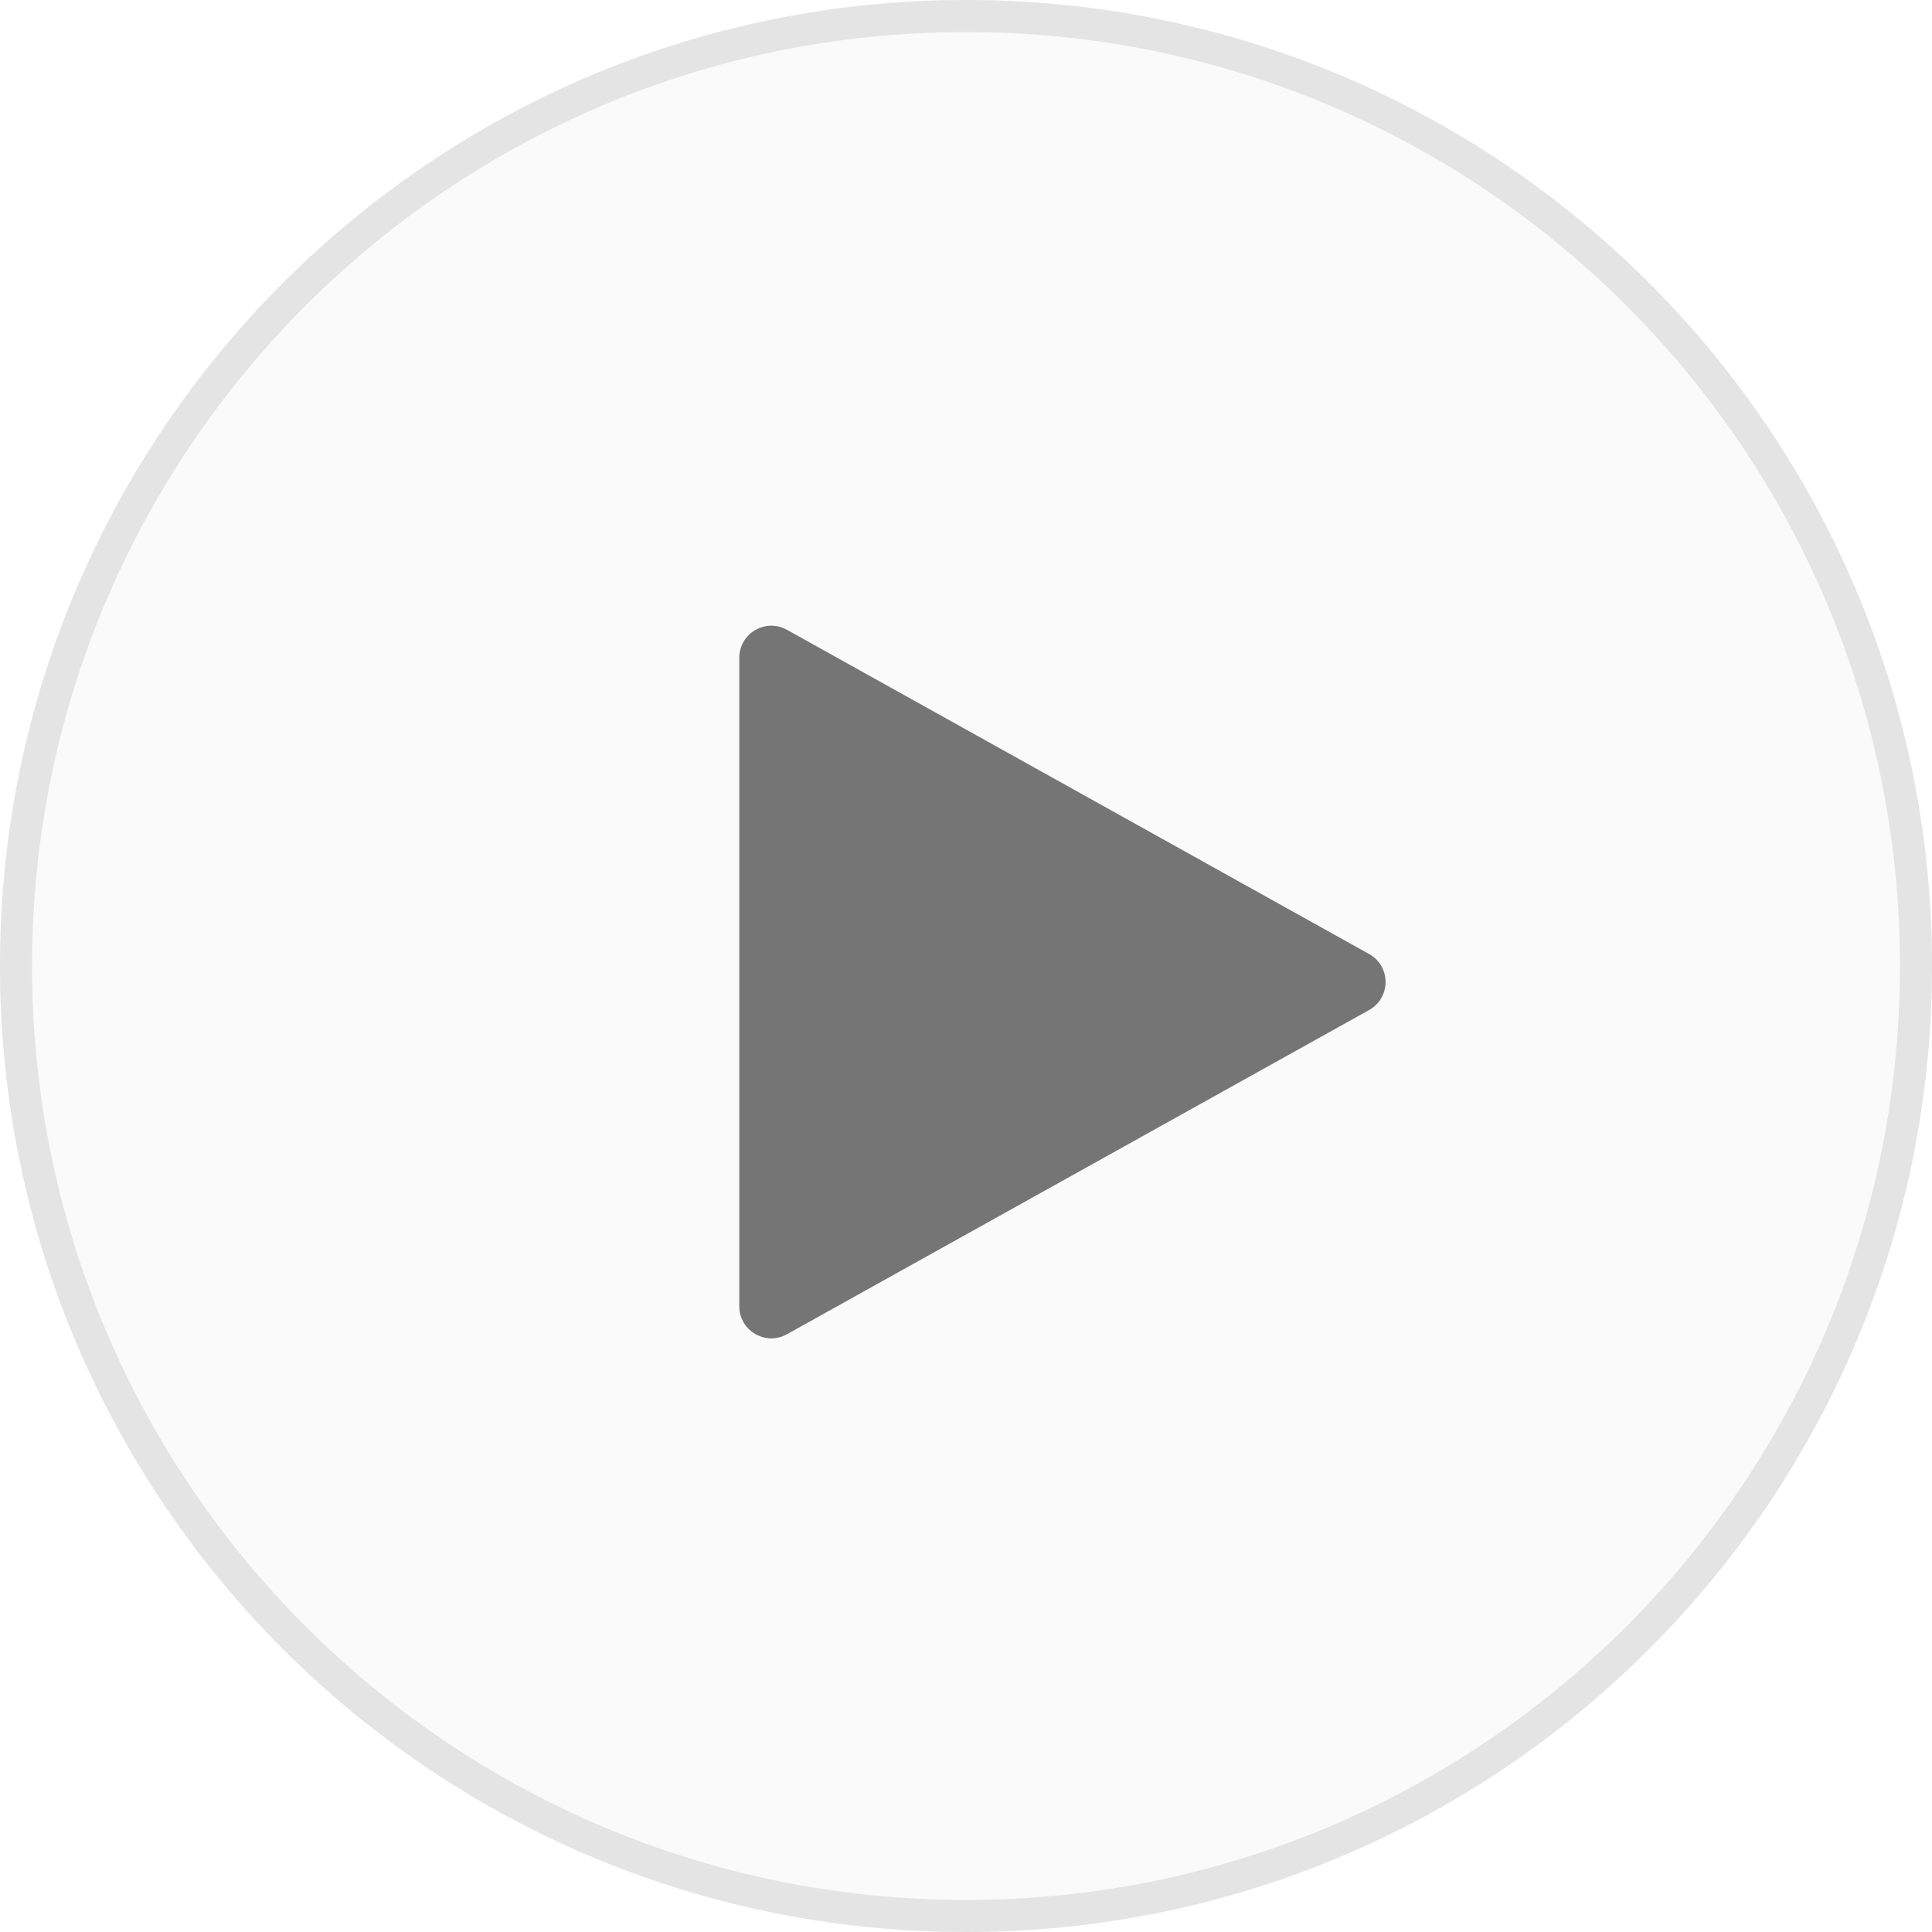
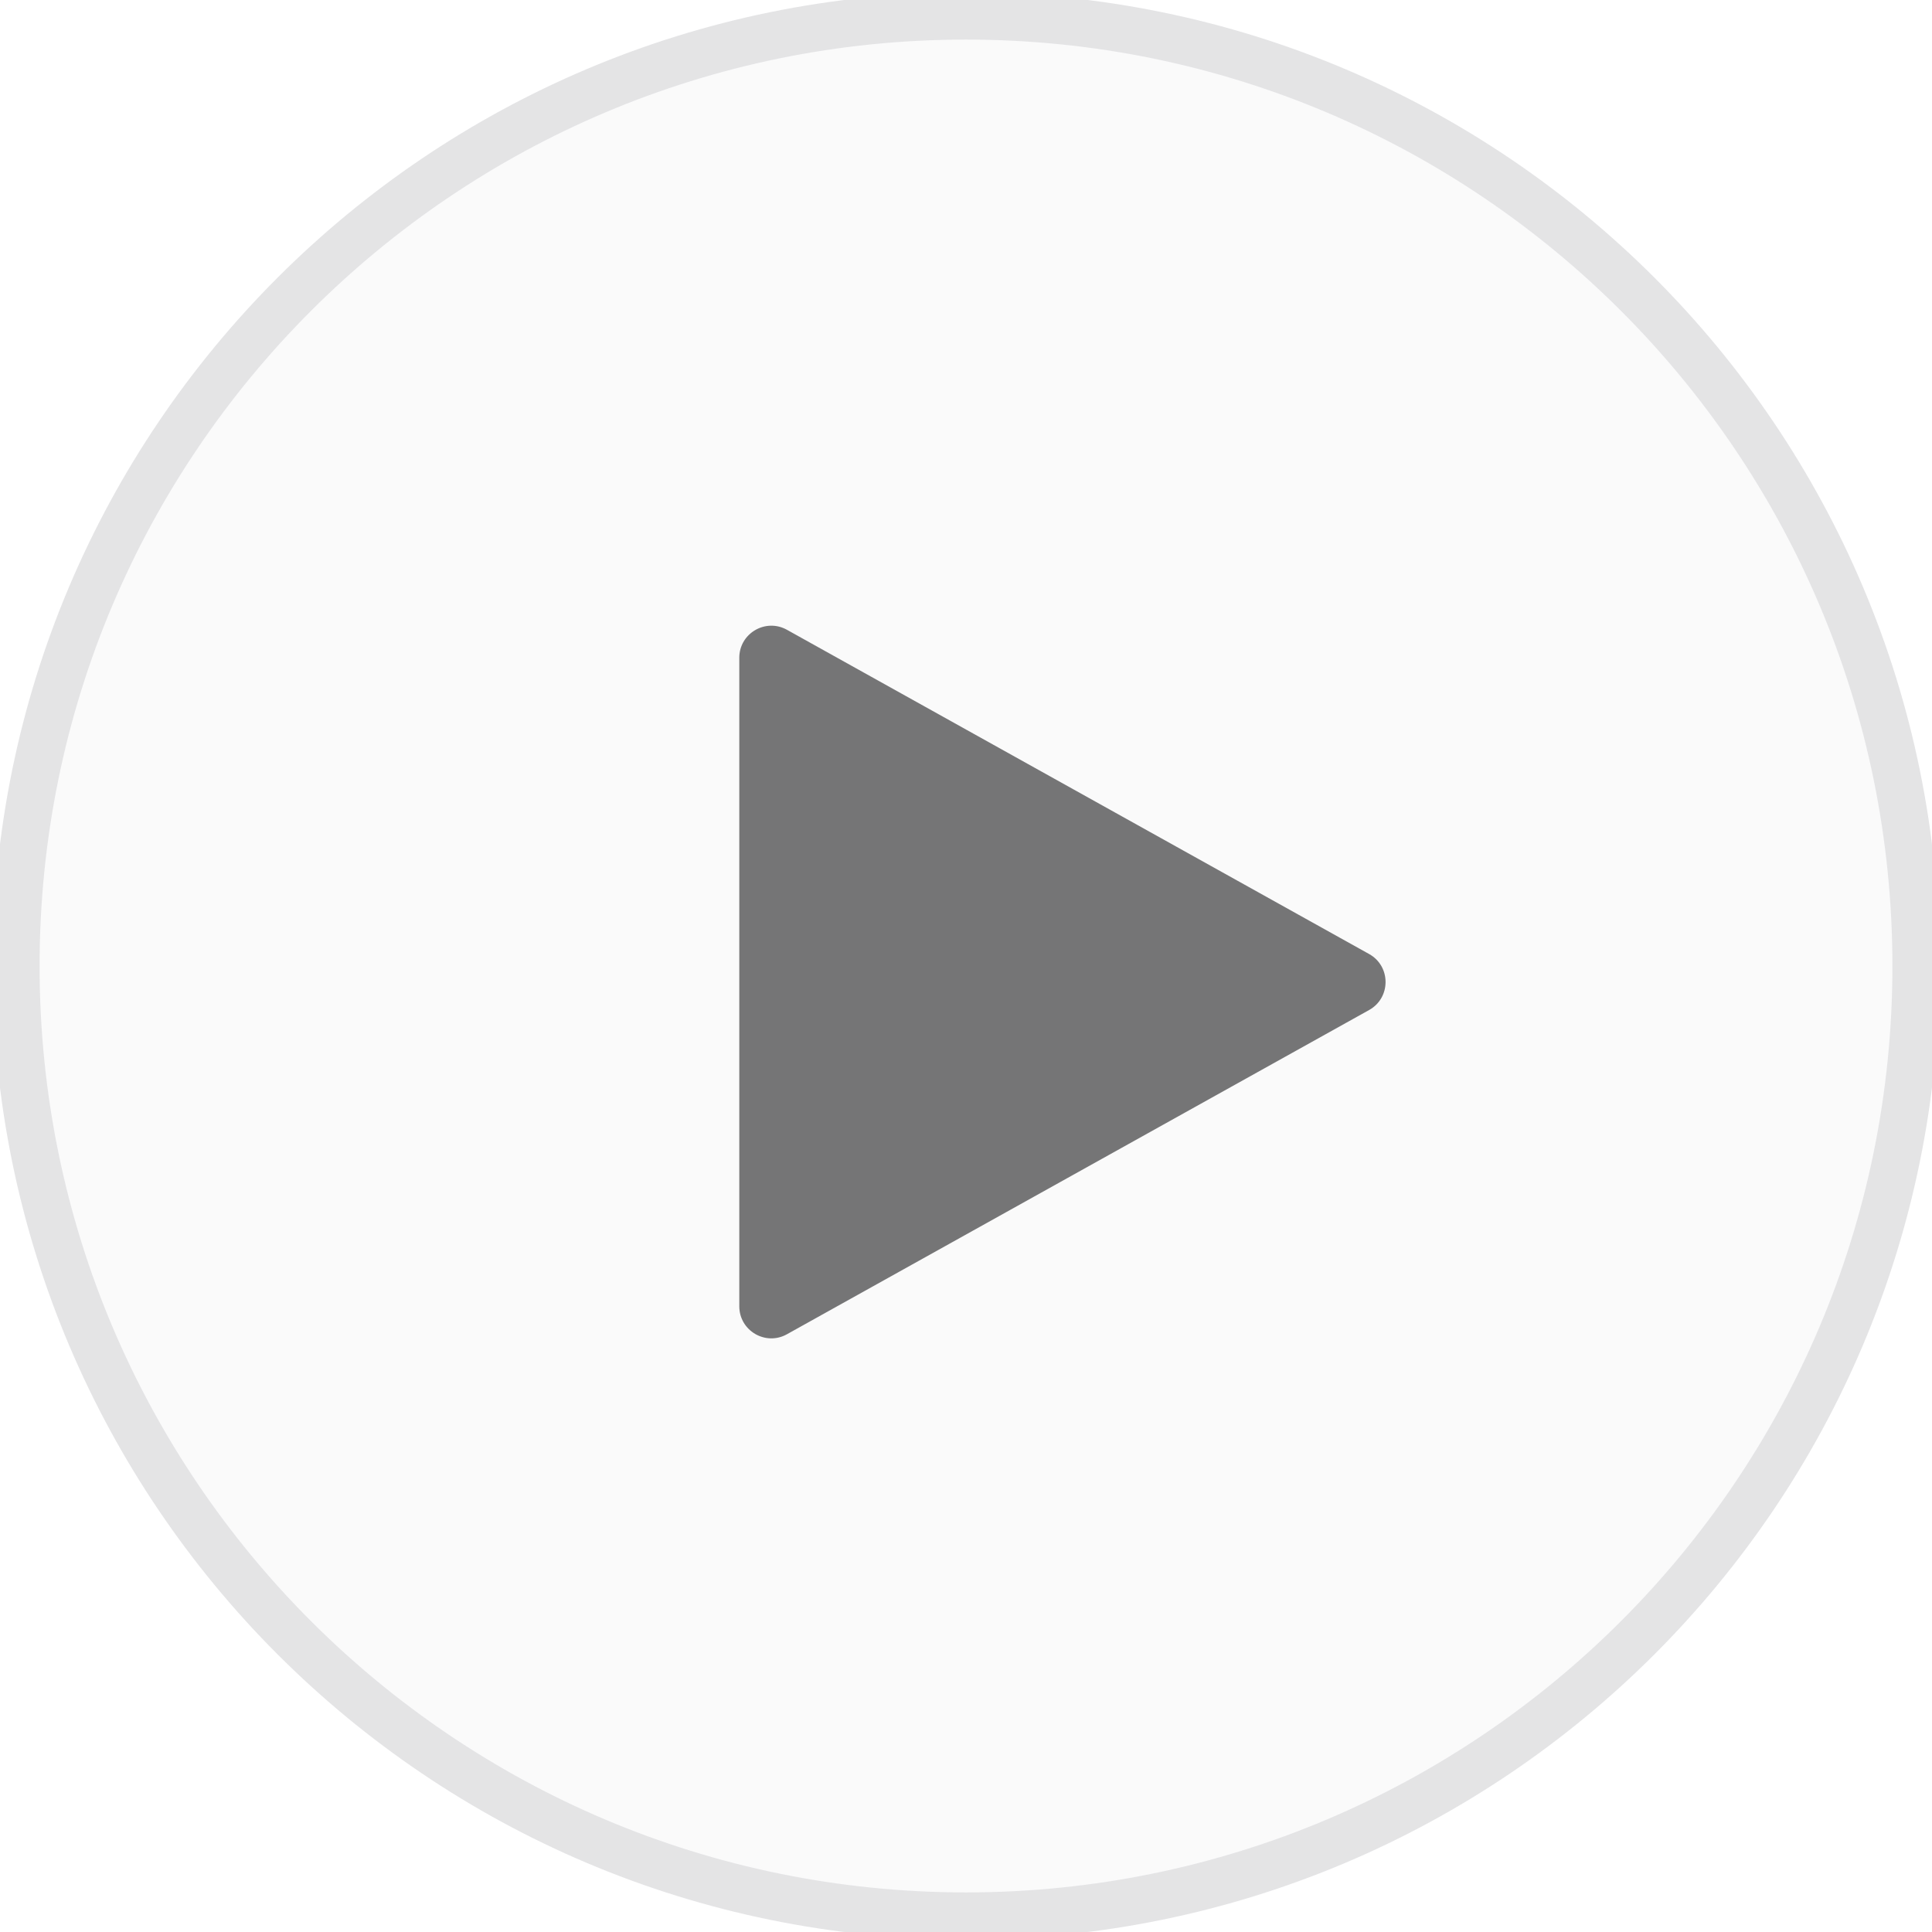
<svg xmlns="http://www.w3.org/2000/svg" width="41" height="41" viewBox="0 0 41 41" fill="none">
  <g opacity="0.8">
    <g filter="url(#filter0_b_1304_3863)">
      <circle cx="20.5" cy="20.5" r="20.5" fill="#F5F5F7" fill-opacity="0.7" />
-       <circle cx="20.5" cy="20.5" r="20.16" stroke="#DDDDDF" stroke-width="0.68" />
+       <circle cx="20.5" cy="20.5" r="20.16" stroke="#DDDDDF" strokeWidth="0.68" />
    </g>
    <path d="M29.055 20.246C29.52 20.505 29.52 21.175 29.055 21.434L16.7 28.315C16.247 28.568 15.689 28.24 15.689 27.721L15.689 13.959C15.689 13.44 16.247 13.113 16.7 13.365L29.055 20.246Z" fill="#535354" />
  </g>
  <defs>
    <filter id="filter0_b_1304_3863" x="-118.984" y="-118.984" width="278.969" height="278.969" filterUnits="userSpaceOnUse" color-interpolation-filters="sRGB">
      <feFlood flood-opacity="0" result="BackgroundImageFix" />
      <feGaussianBlur in="BackgroundImageFix" stdDeviation="59.492" />
      <feComposite in2="SourceAlpha" operator="in" result="effect1_backgroundBlur_1304_3863" />
      <feBlend mode="normal" in="SourceGraphic" in2="effect1_backgroundBlur_1304_3863" result="shape" />
    </filter>
  </defs>
</svg>
